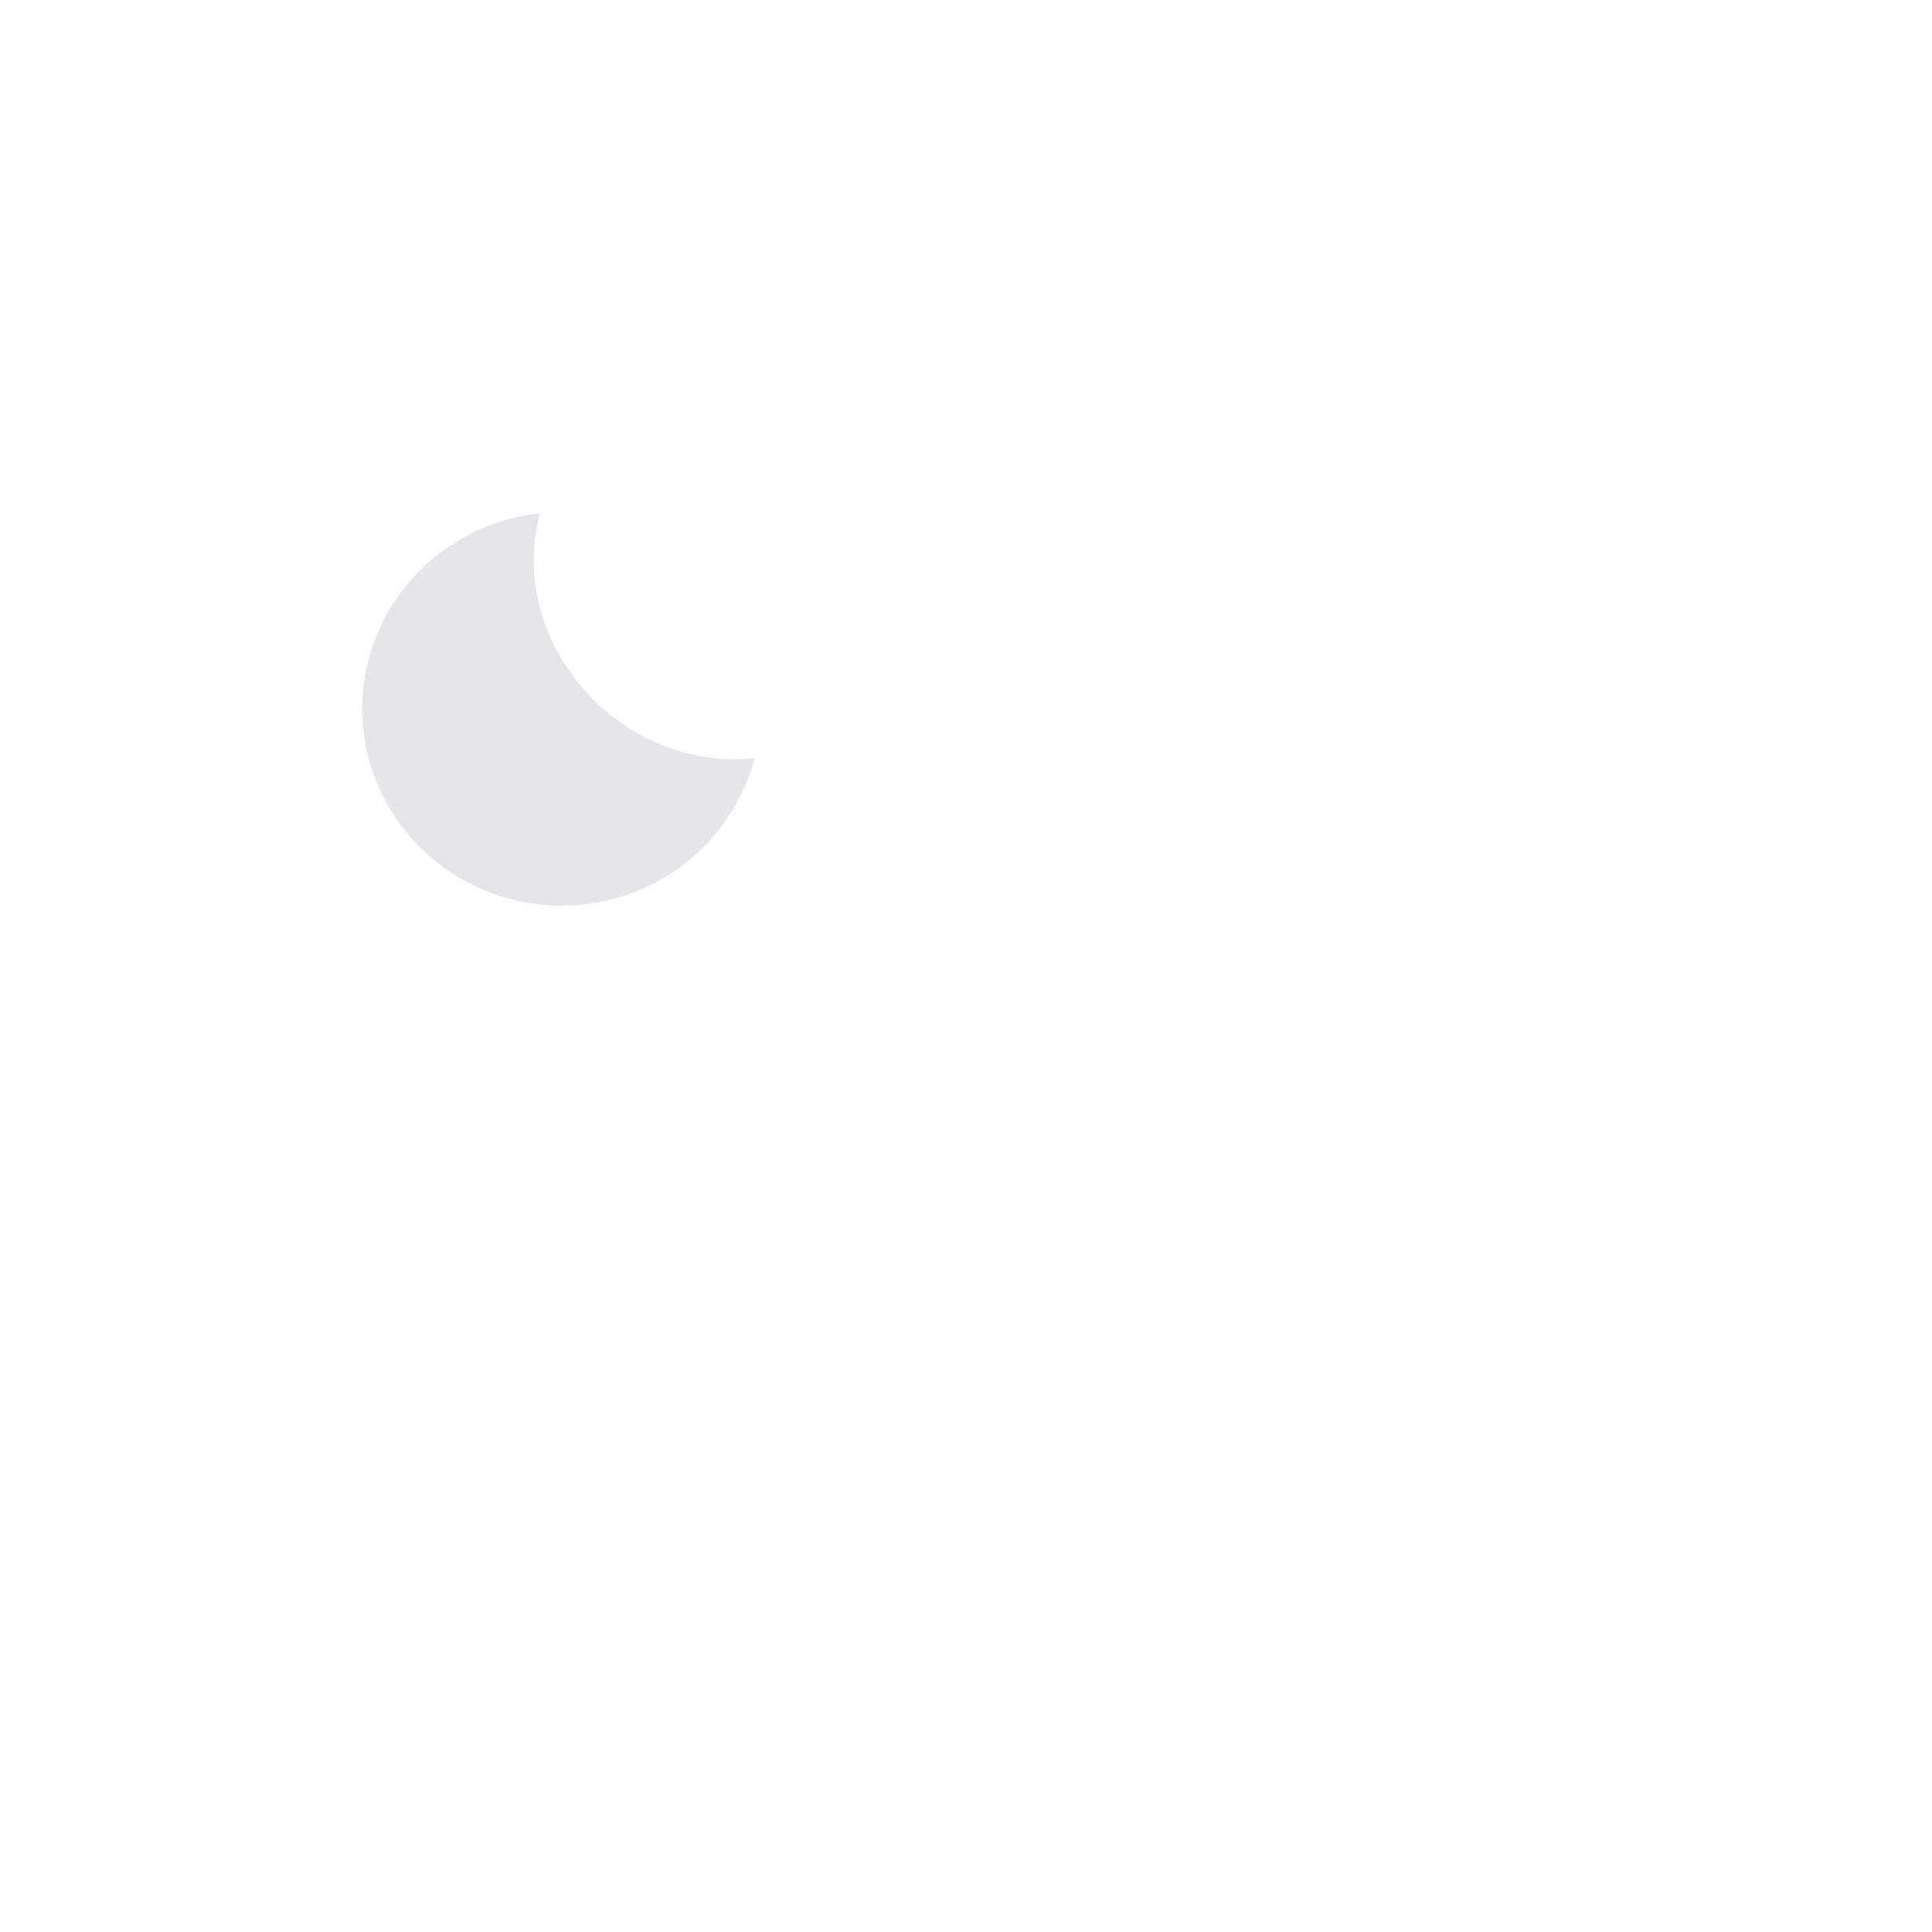
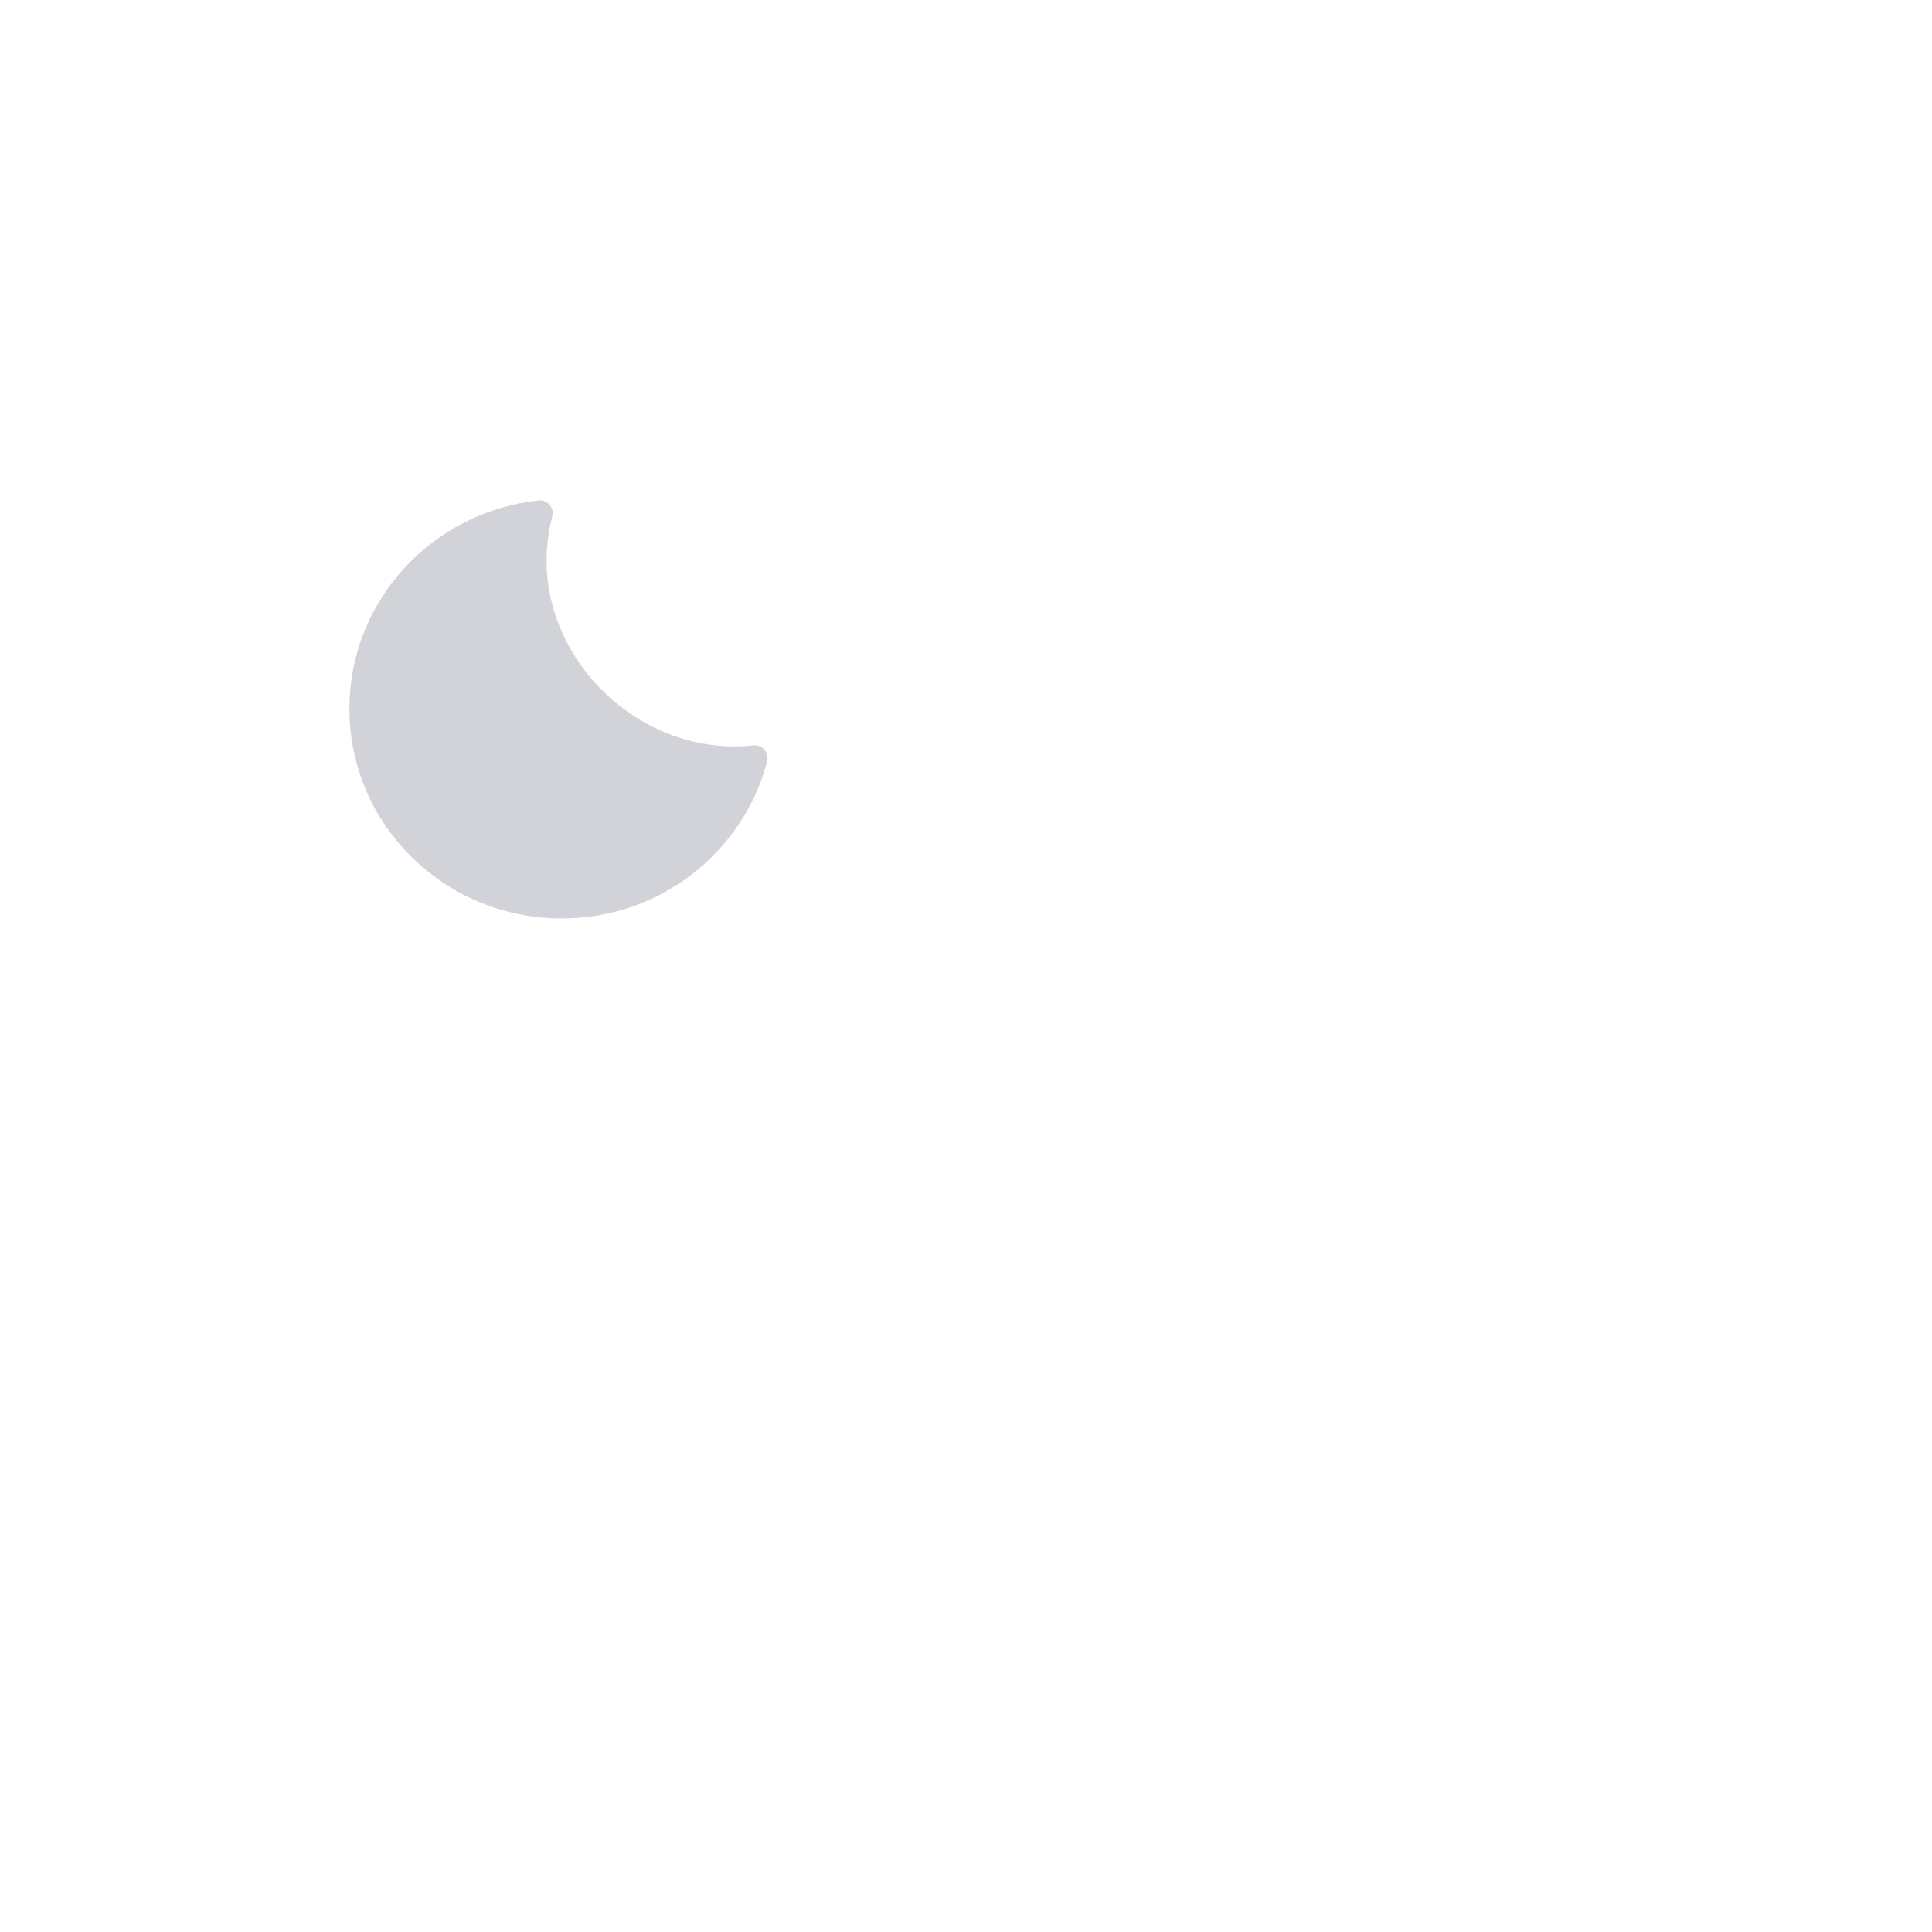
<svg xmlns="http://www.w3.org/2000/svg" viewBox="0 0 128 128" fill="none">
  <g>
-     <path d="M35.766 34C29.15 34.714 24 40.241 24 46.959C24 54.161 29.918 60 37.218 60C43.371 60 48.527 55.846 50 50.229C41.217 51.171 33.477 42.72 35.766 34Z" fill="#e6e6ea" />
+     <path d="M35.766 34C29.15 34.714 24 40.241 24 46.959C24 54.161 29.918 60 37.218 60C43.371 60 48.527 55.846 50 50.229C41.217 51.171 33.477 42.72 35.766 34Z" fill="#D1D3D8" stroke="#D1D3D8" stroke-width="1.7" stroke-linejoin="round" stroke-linecap="round" />
  </g>
</svg>
